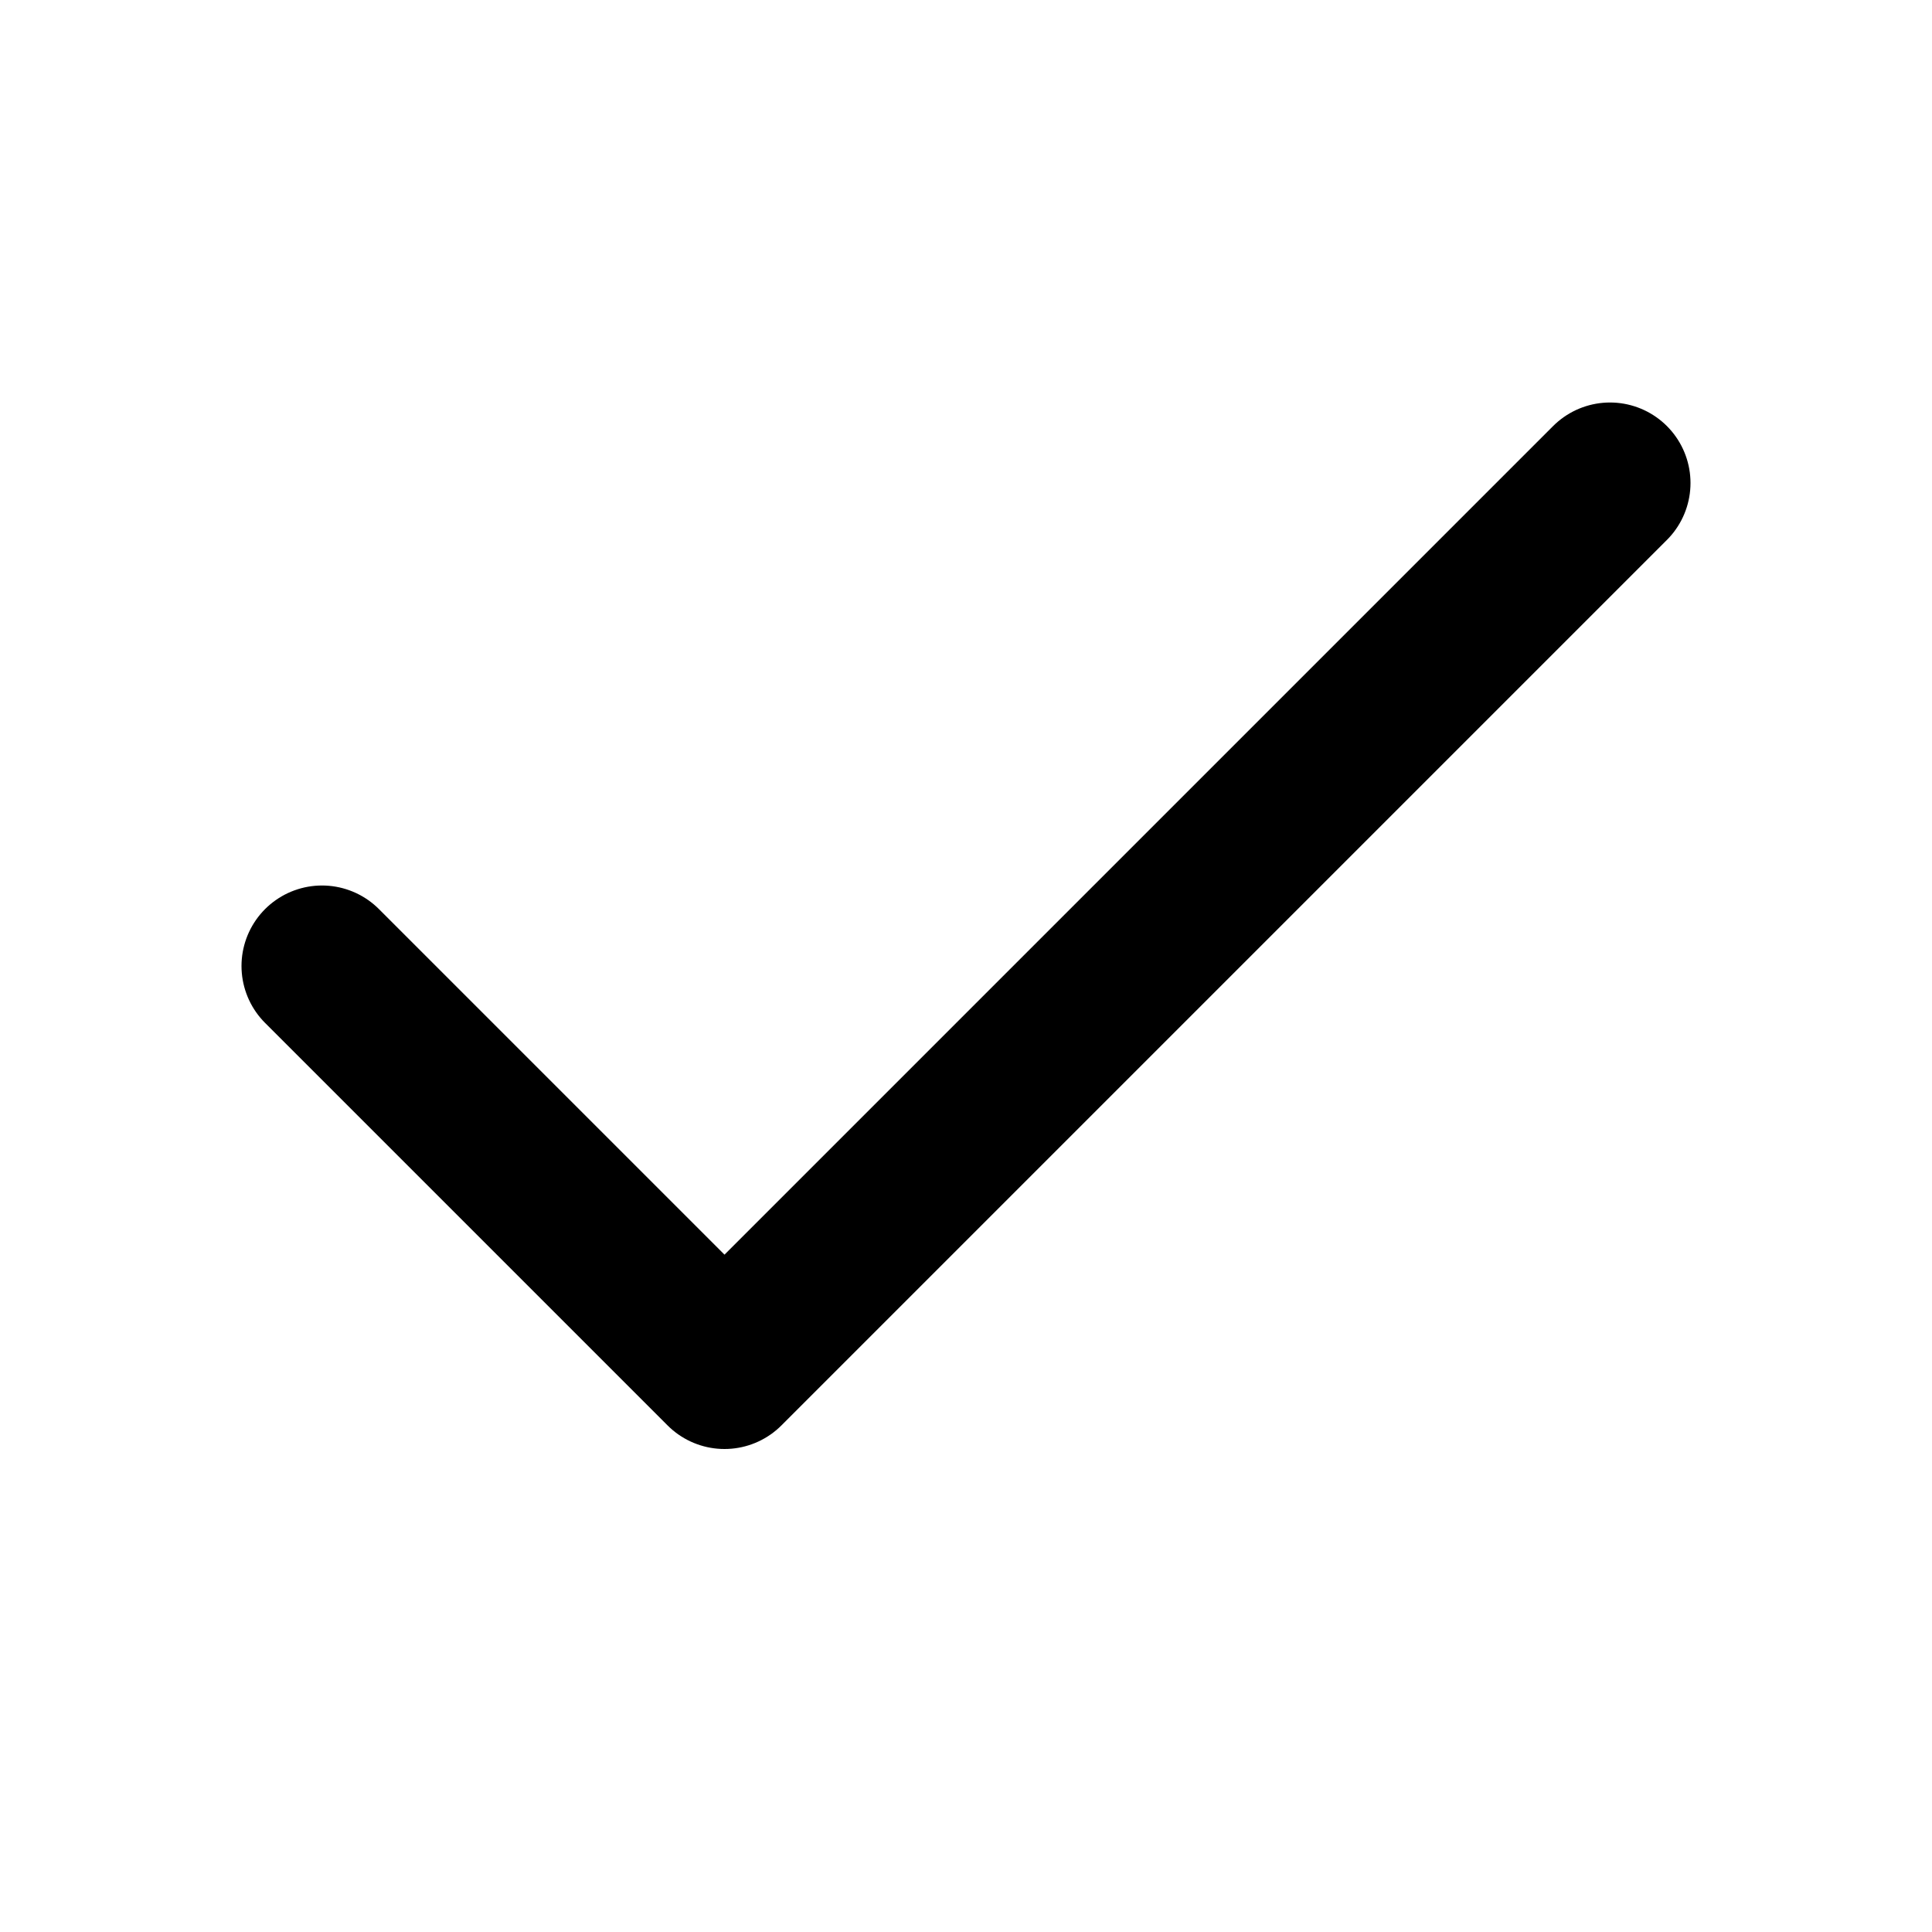
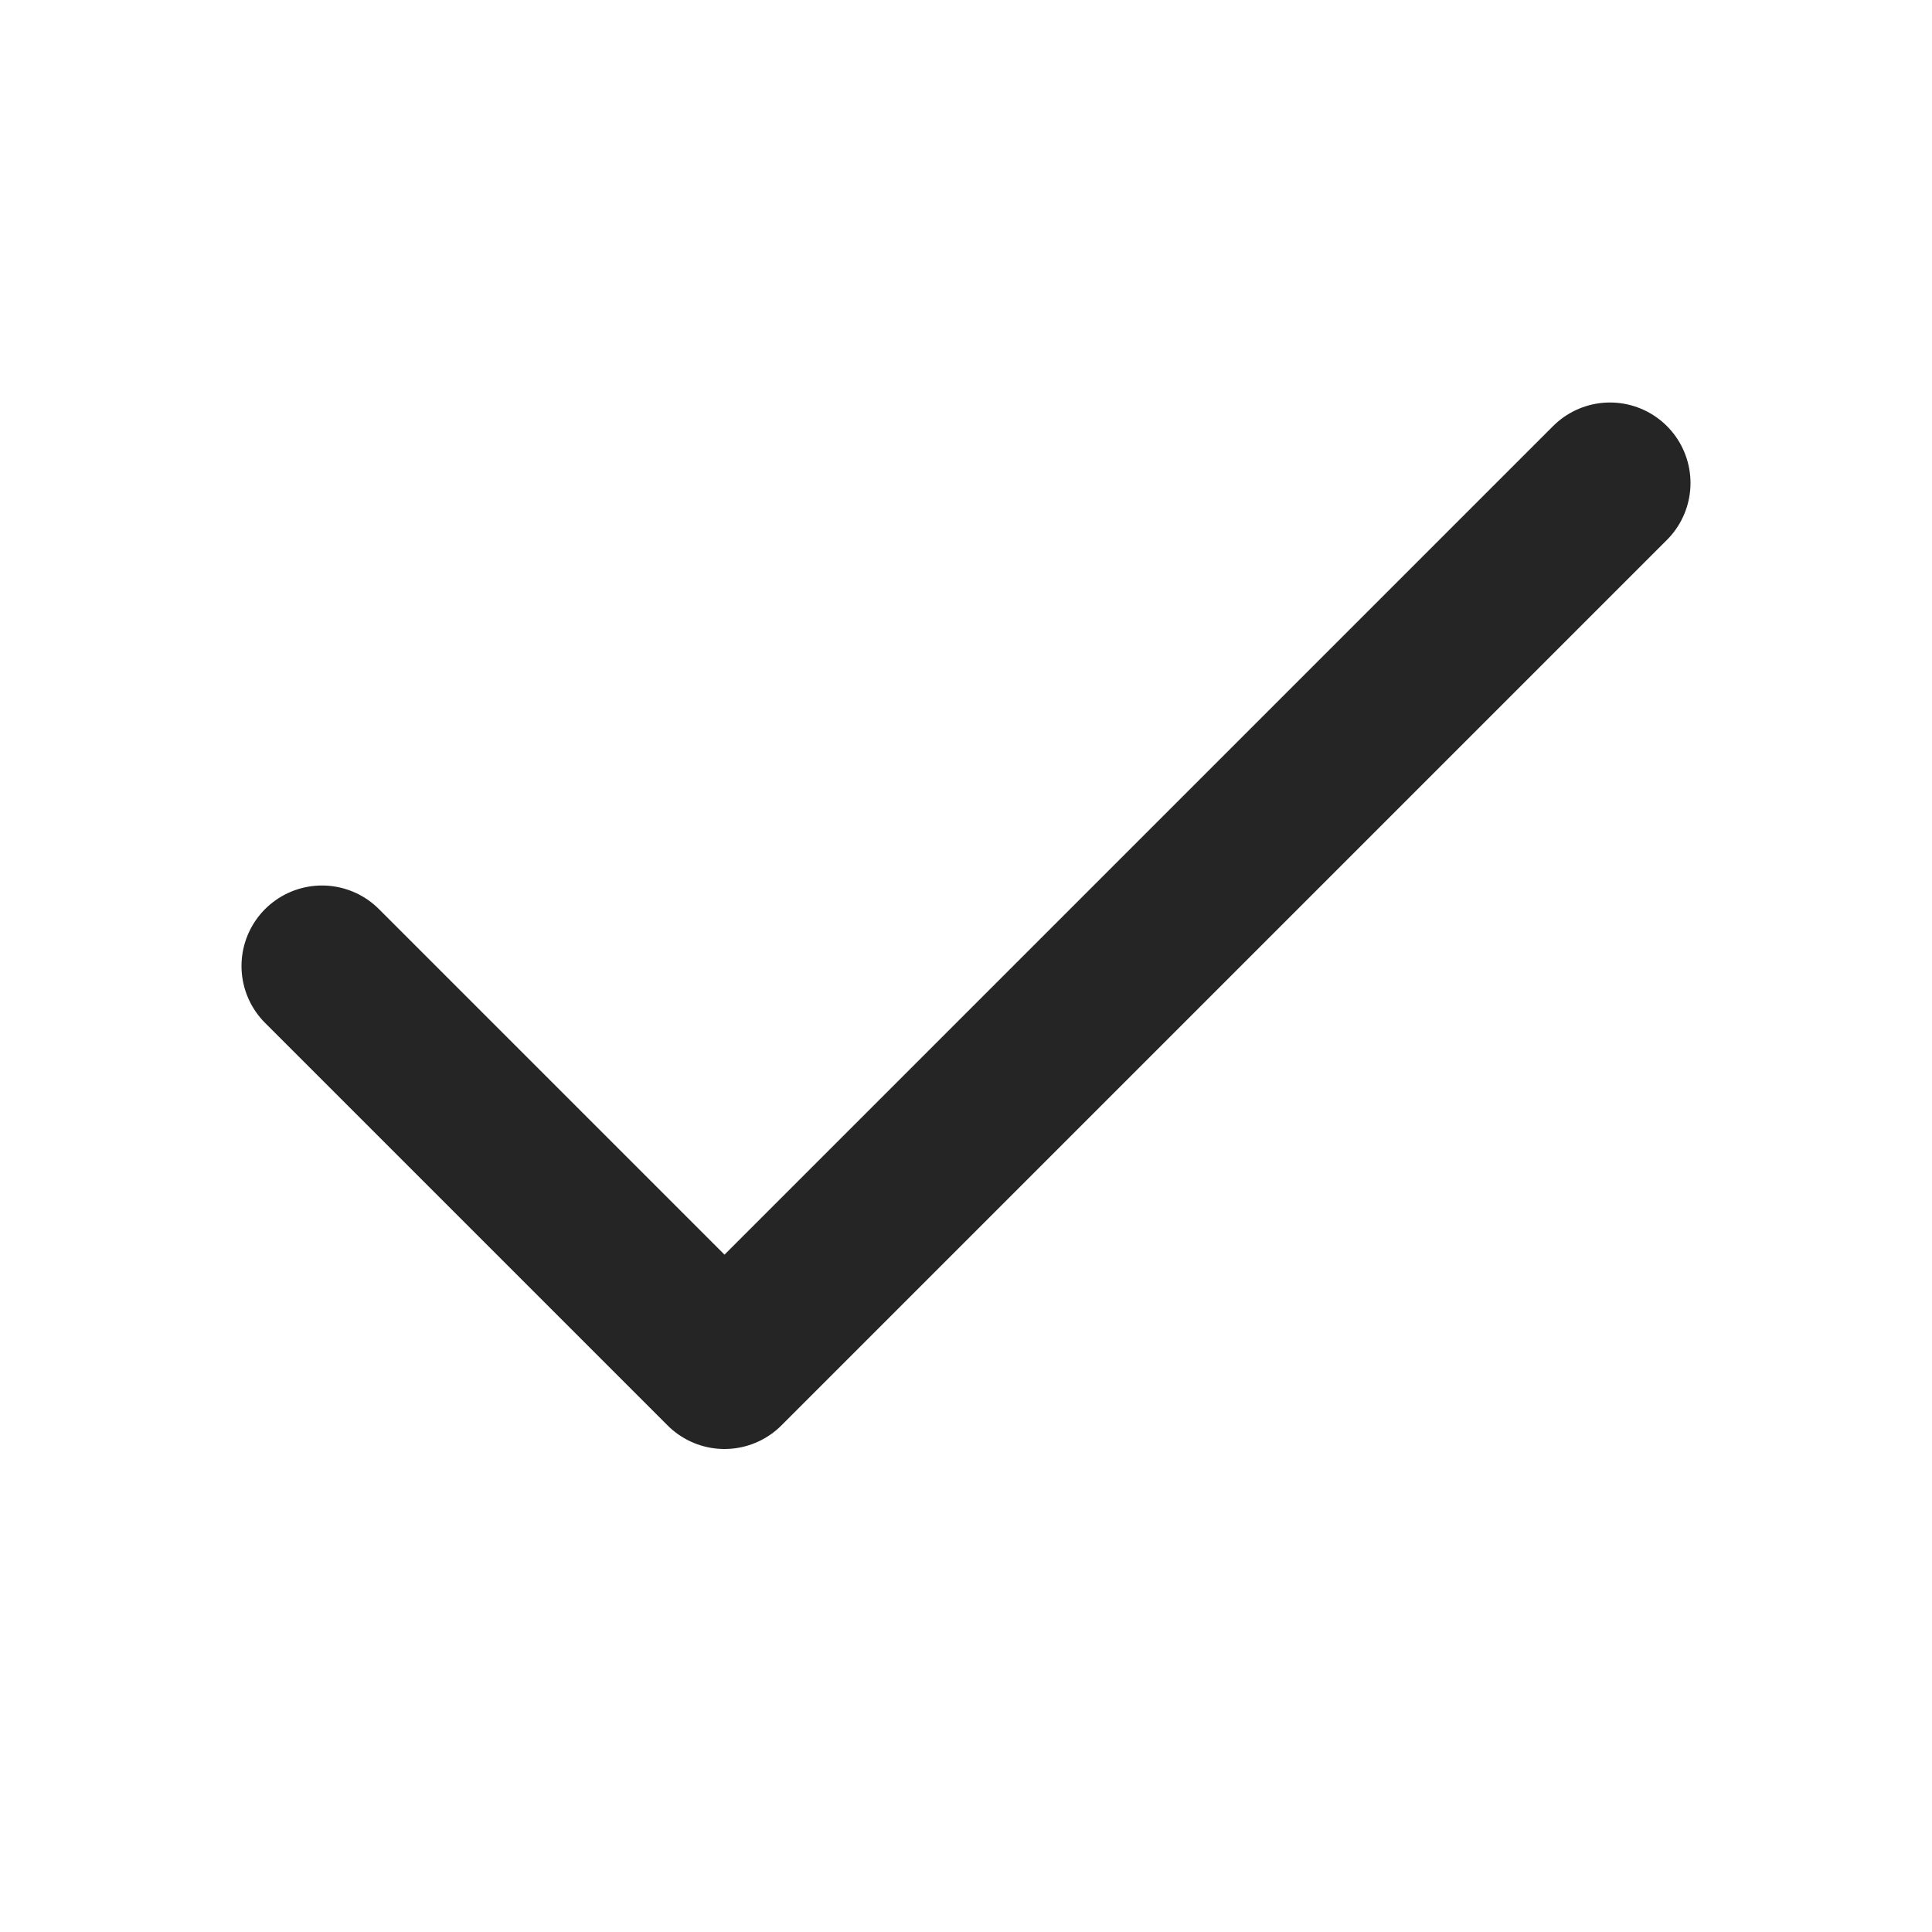
- <svg xmlns="http://www.w3.org/2000/svg" width="24" height="24" viewBox="0 0 24 24" fill="none" stroke="currentColor" stroke-width="2" stroke-linecap="round" stroke-linejoin="round">
+ <svg xmlns="http://www.w3.org/2000/svg" width="24" height="24" viewBox="0 0 24 24" fill="none" stroke="#252525" stroke-width="2" stroke-linecap="round" stroke-linejoin="round">
  <path d="M20 6 9 17l-5-5" />
</svg>
